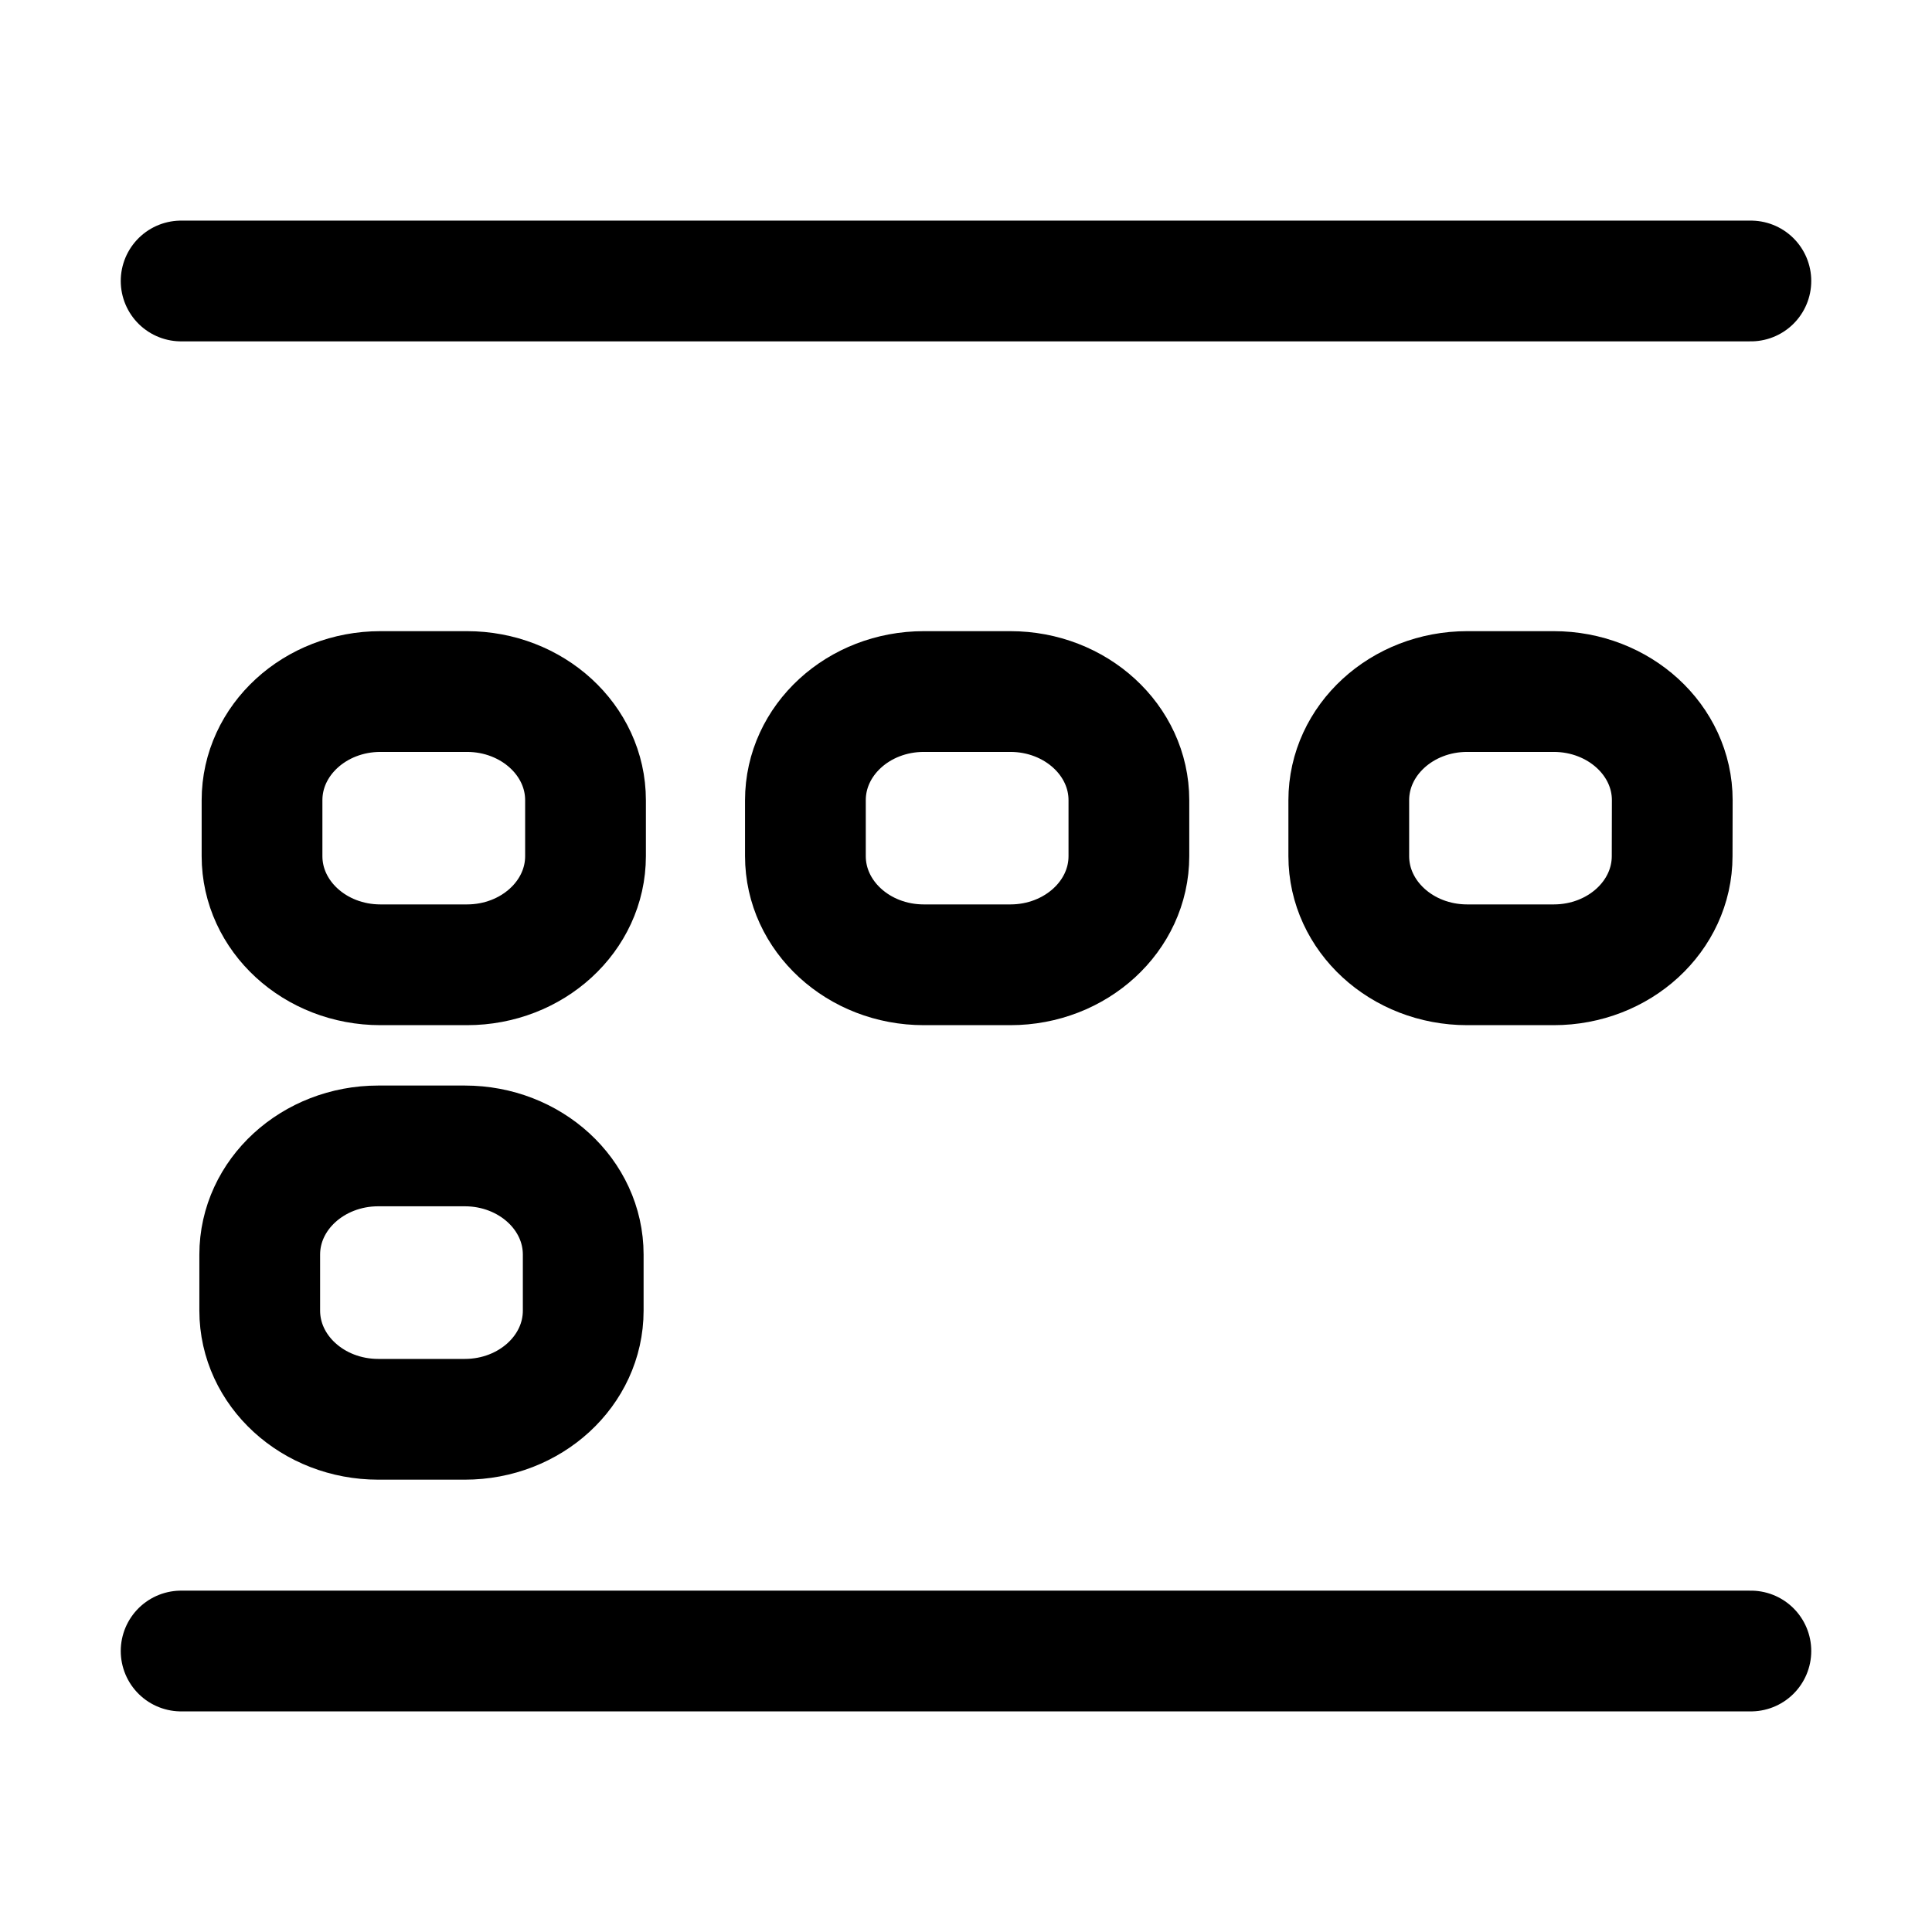
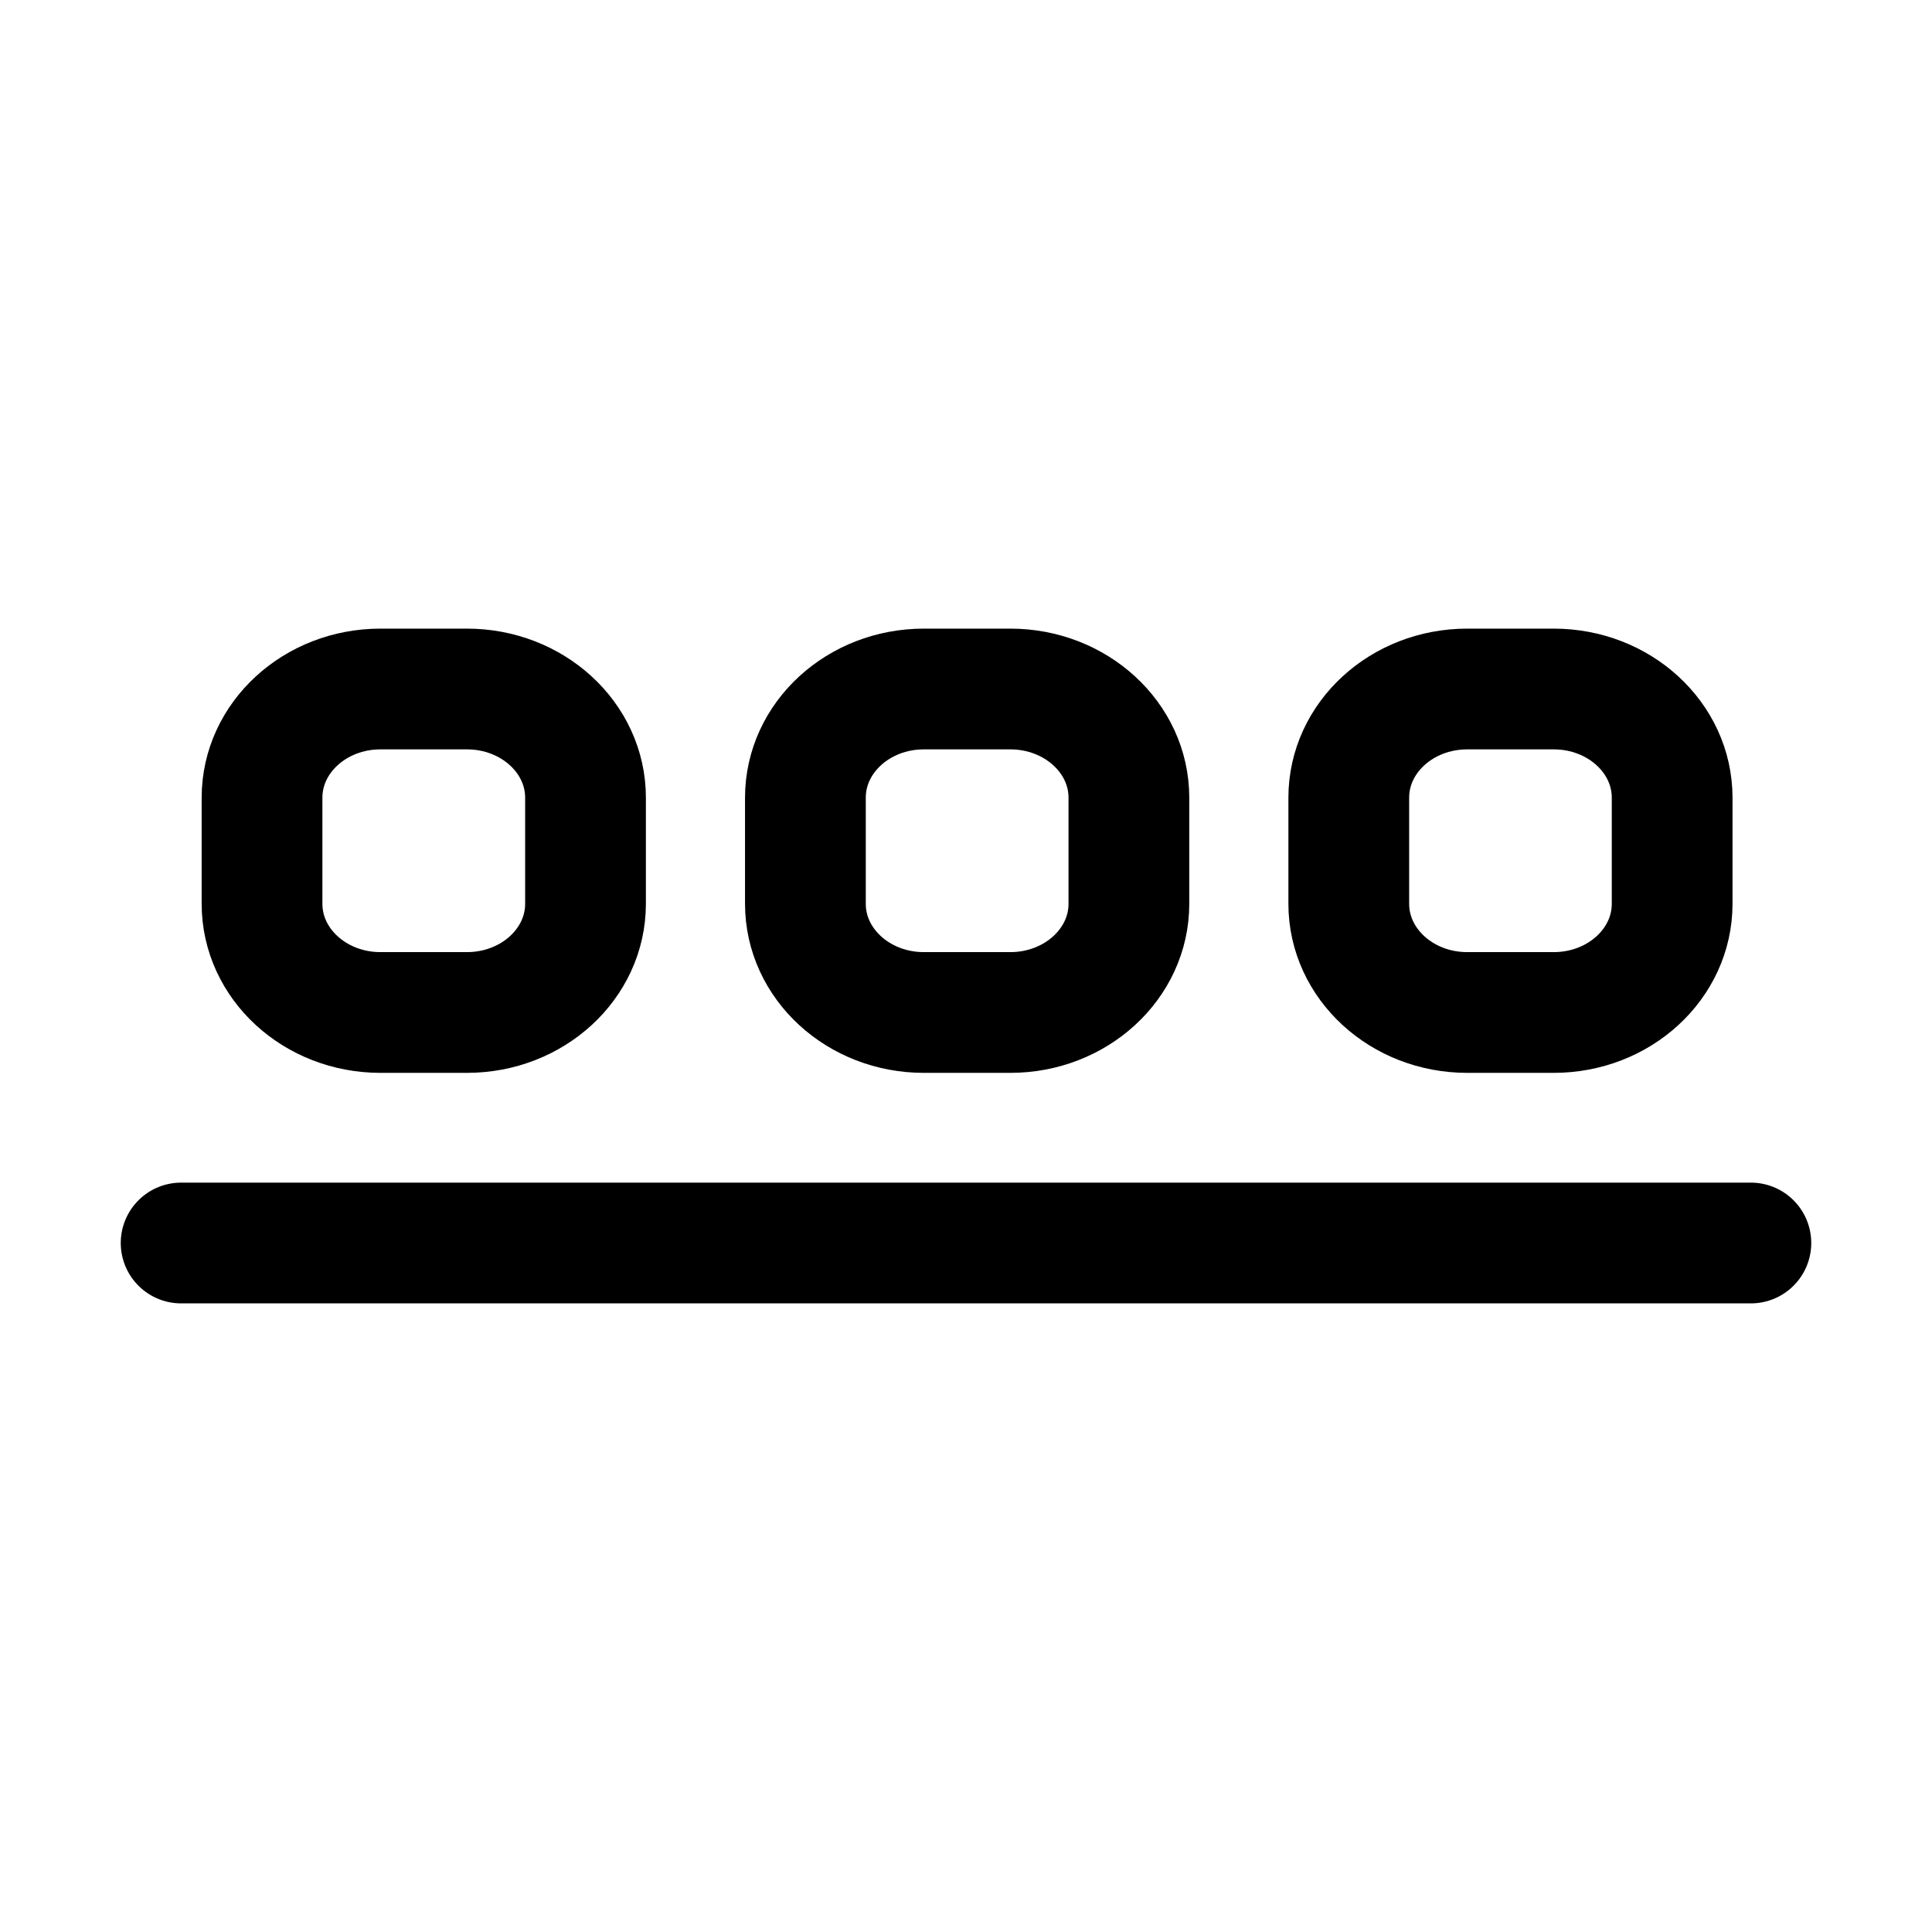
<svg xmlns="http://www.w3.org/2000/svg" width="16" height="16" viewBox="0 0 16 16" fill="none">
-   <path d="M3.867 5.727H3.151C2.609 5.727 2.17 6.13 2.17 6.627L2.17 7.09C2.17 7.587 2.609 7.99 3.151 7.99H3.867C4.409 7.99 4.849 7.587 4.849 7.09L4.849 6.627C4.849 6.13 4.409 5.727 3.867 5.727Z" stroke="currentColor" stroke-linecap="round" stroke-linejoin="round" />
-   <path d="M3.849 9.49H3.133C2.591 9.49 2.151 9.893 2.151 10.39L2.151 10.854C2.151 11.351 2.591 11.754 3.133 11.754H3.849C4.391 11.754 4.83 11.351 4.83 10.854L4.83 10.39C4.83 9.893 4.391 9.49 3.849 9.49Z" stroke="currentColor" stroke-linecap="round" stroke-linejoin="round" />
-   <path d="M8.367 5.727H7.651C7.109 5.727 6.67 6.13 6.67 6.627L6.67 7.09C6.67 7.587 7.109 7.99 7.651 7.99H8.367C8.909 7.99 9.349 7.587 9.349 7.09L9.349 6.627C9.349 6.13 8.909 5.727 8.367 5.727Z" stroke="currentColor" stroke-linecap="round" stroke-linejoin="round" />
-   <path d="M12.867 5.727H12.151C11.609 5.727 11.17 6.13 11.17 6.627L11.17 7.09C11.17 7.587 11.609 7.99 12.151 7.99H12.867C13.409 7.99 13.848 7.587 13.848 7.09L13.849 6.627C13.849 6.13 13.409 5.727 12.867 5.727Z" stroke="currentColor" stroke-linecap="round" stroke-linejoin="round" />
-   <path d="M1.5 2.327L8 2.327L14.5 2.327" stroke="currentColor" stroke-linecap="round" stroke-linejoin="round" />
-   <path d="M1.5 13.673L8 13.673L14.5 13.673" stroke="currentColor" stroke-linecap="round" stroke-linejoin="round" />
+   <path d="M3.867 8.385H3.151C2.609 8.385 2.17 7.982 2.17 7.485V6.606C2.17 6.109 2.609 5.706 3.151 5.706H3.867C4.409 5.706 4.849 6.109 4.849 6.606V7.485C4.849 7.982 4.409 8.385 3.867 8.385Z" stroke="currentColor" stroke-linecap="round" stroke-linejoin="round" />
+   <path d="M8.367 8.385H7.651C7.109 8.385 6.67 7.982 6.67 7.485V6.606C6.67 6.109 7.109 5.706 7.651 5.706H8.367C8.909 5.706 9.349 6.109 9.349 6.606V7.485C9.349 7.982 8.909 8.385 8.367 8.385Z" stroke="currentColor" stroke-linecap="round" stroke-linejoin="round" />
+   <path d="M12.867 8.385H12.151C11.609 8.385 11.17 7.982 11.17 7.485V6.606C11.17 6.109 11.609 5.706 12.151 5.706H12.867C13.409 5.706 13.848 6.109 13.848 6.606V7.485C13.848 7.982 13.409 8.385 12.867 8.385Z" stroke="currentColor" stroke-linecap="round" stroke-linejoin="round" />
+   <path d="M1.5 10.294L8 10.294L14.5 10.294" stroke="currentColor" stroke-linecap="round" stroke-linejoin="round" />
</svg>
